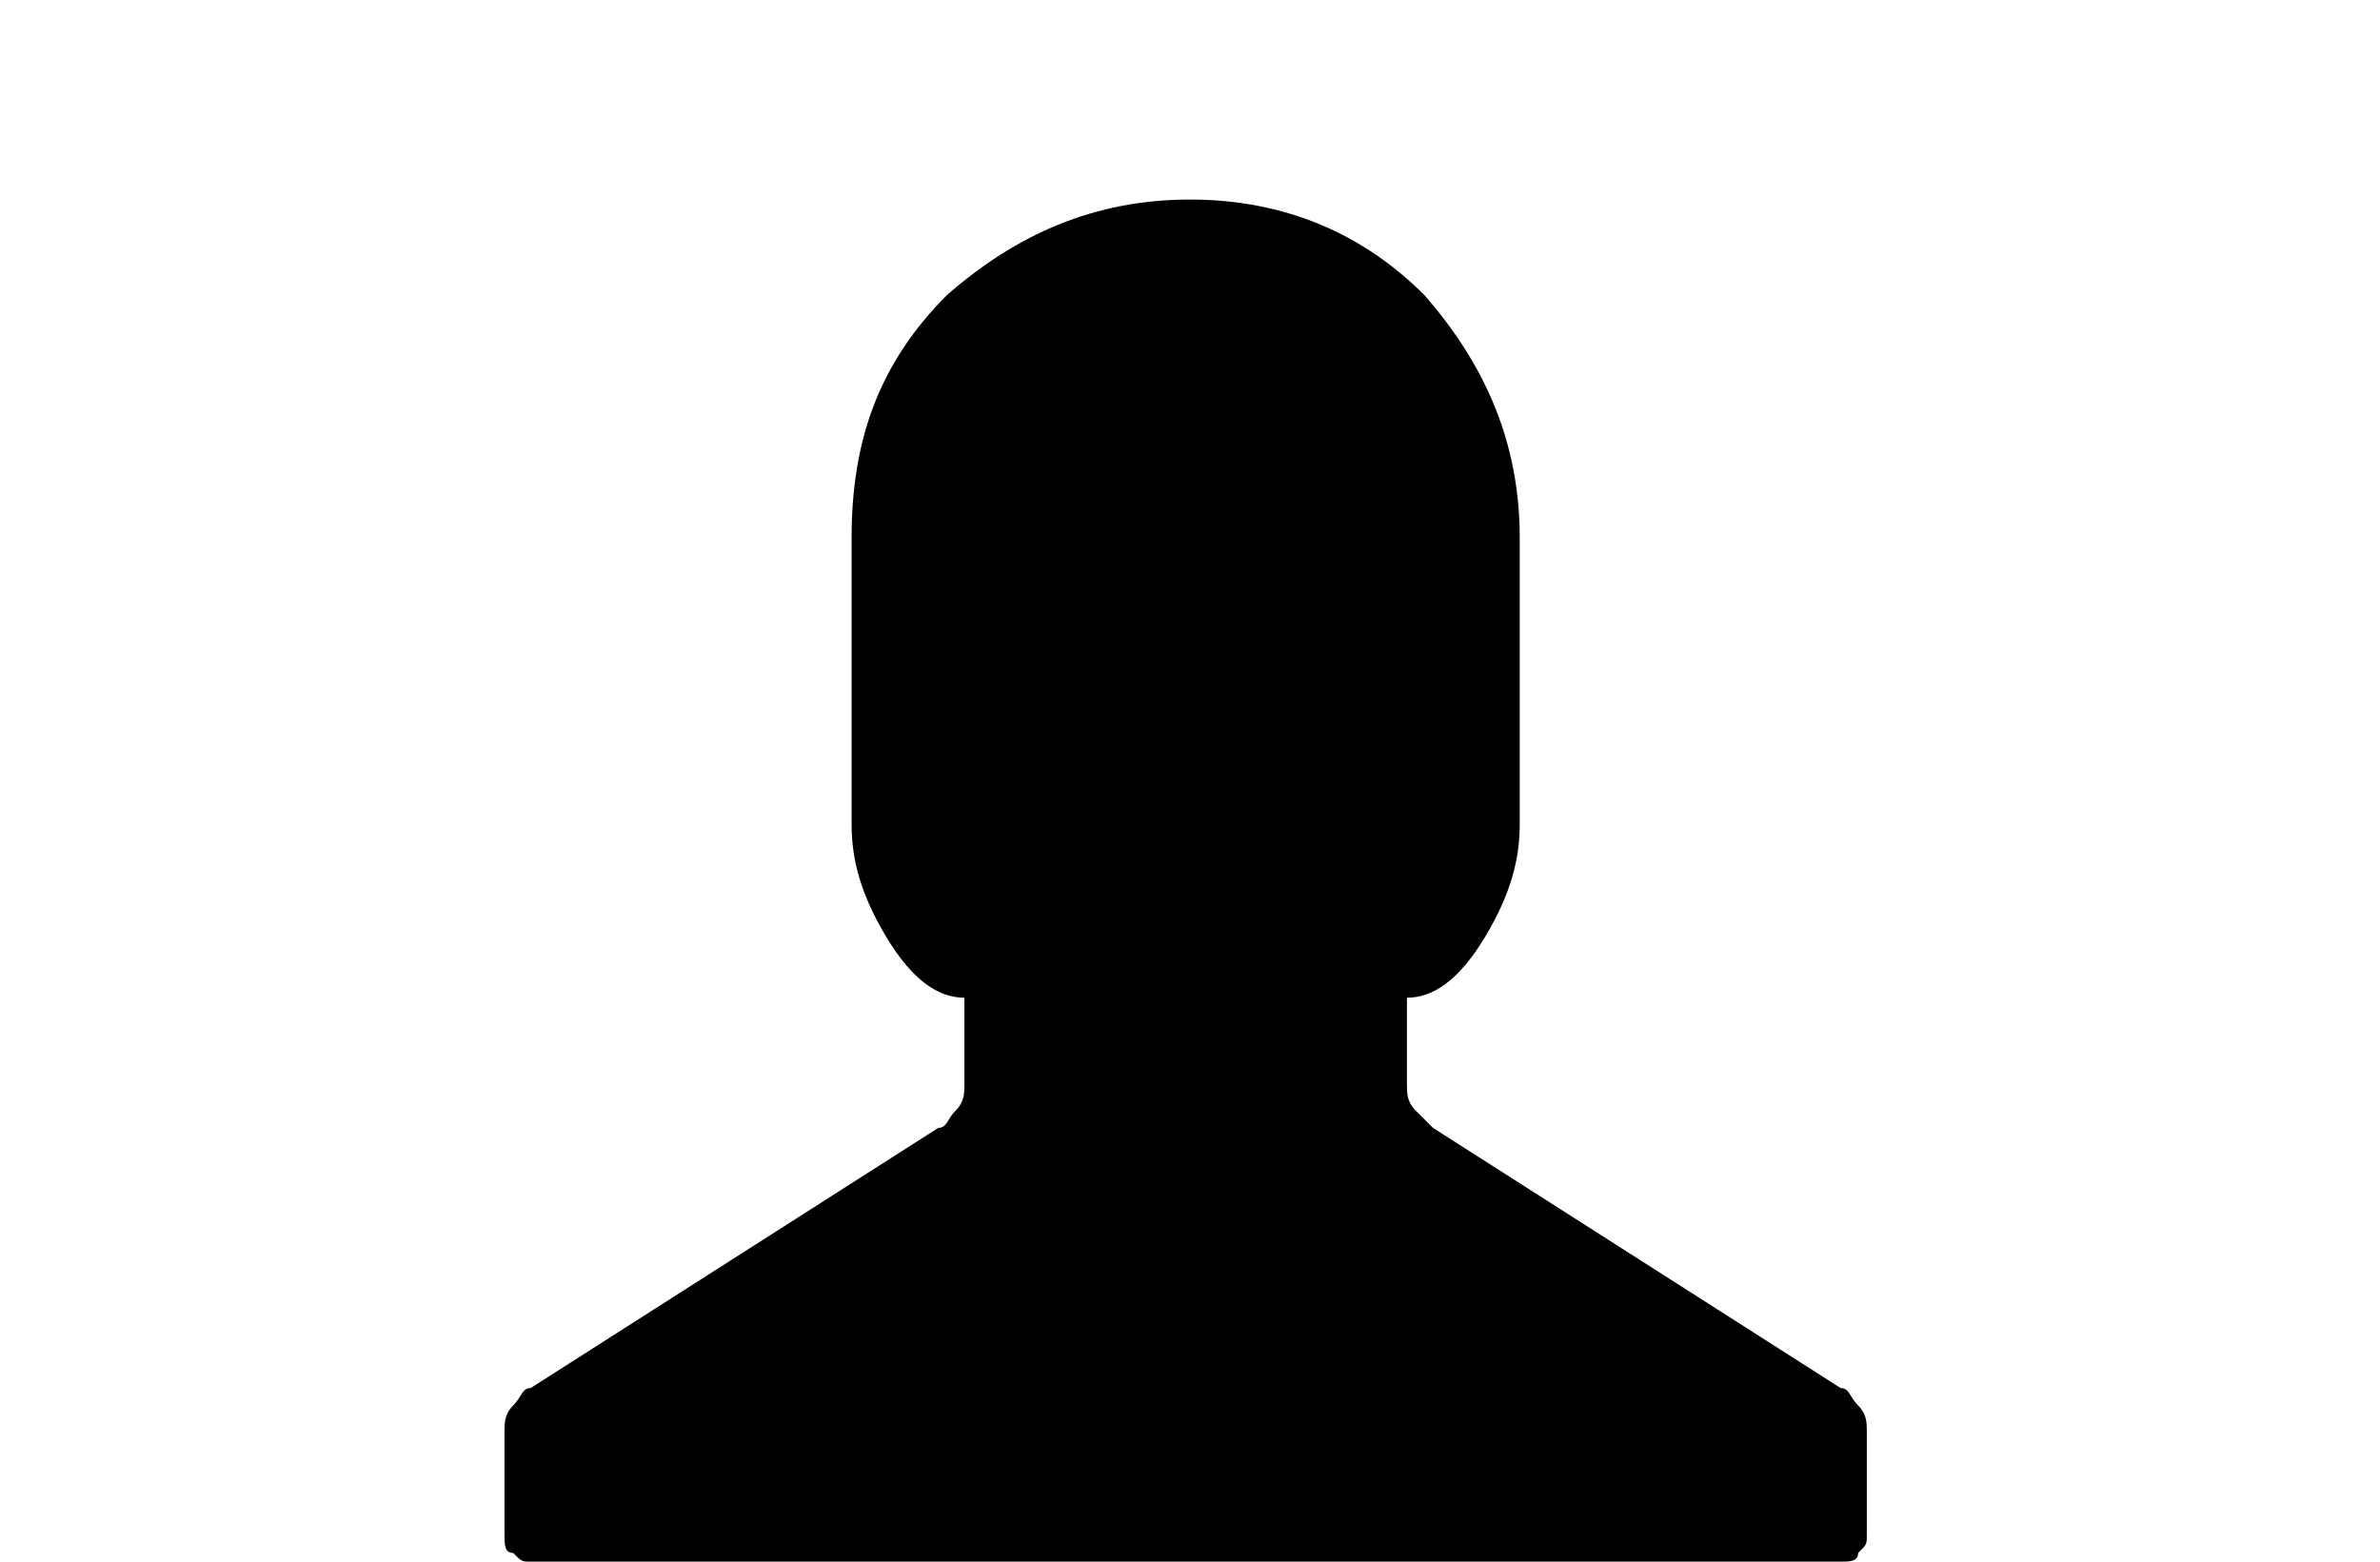
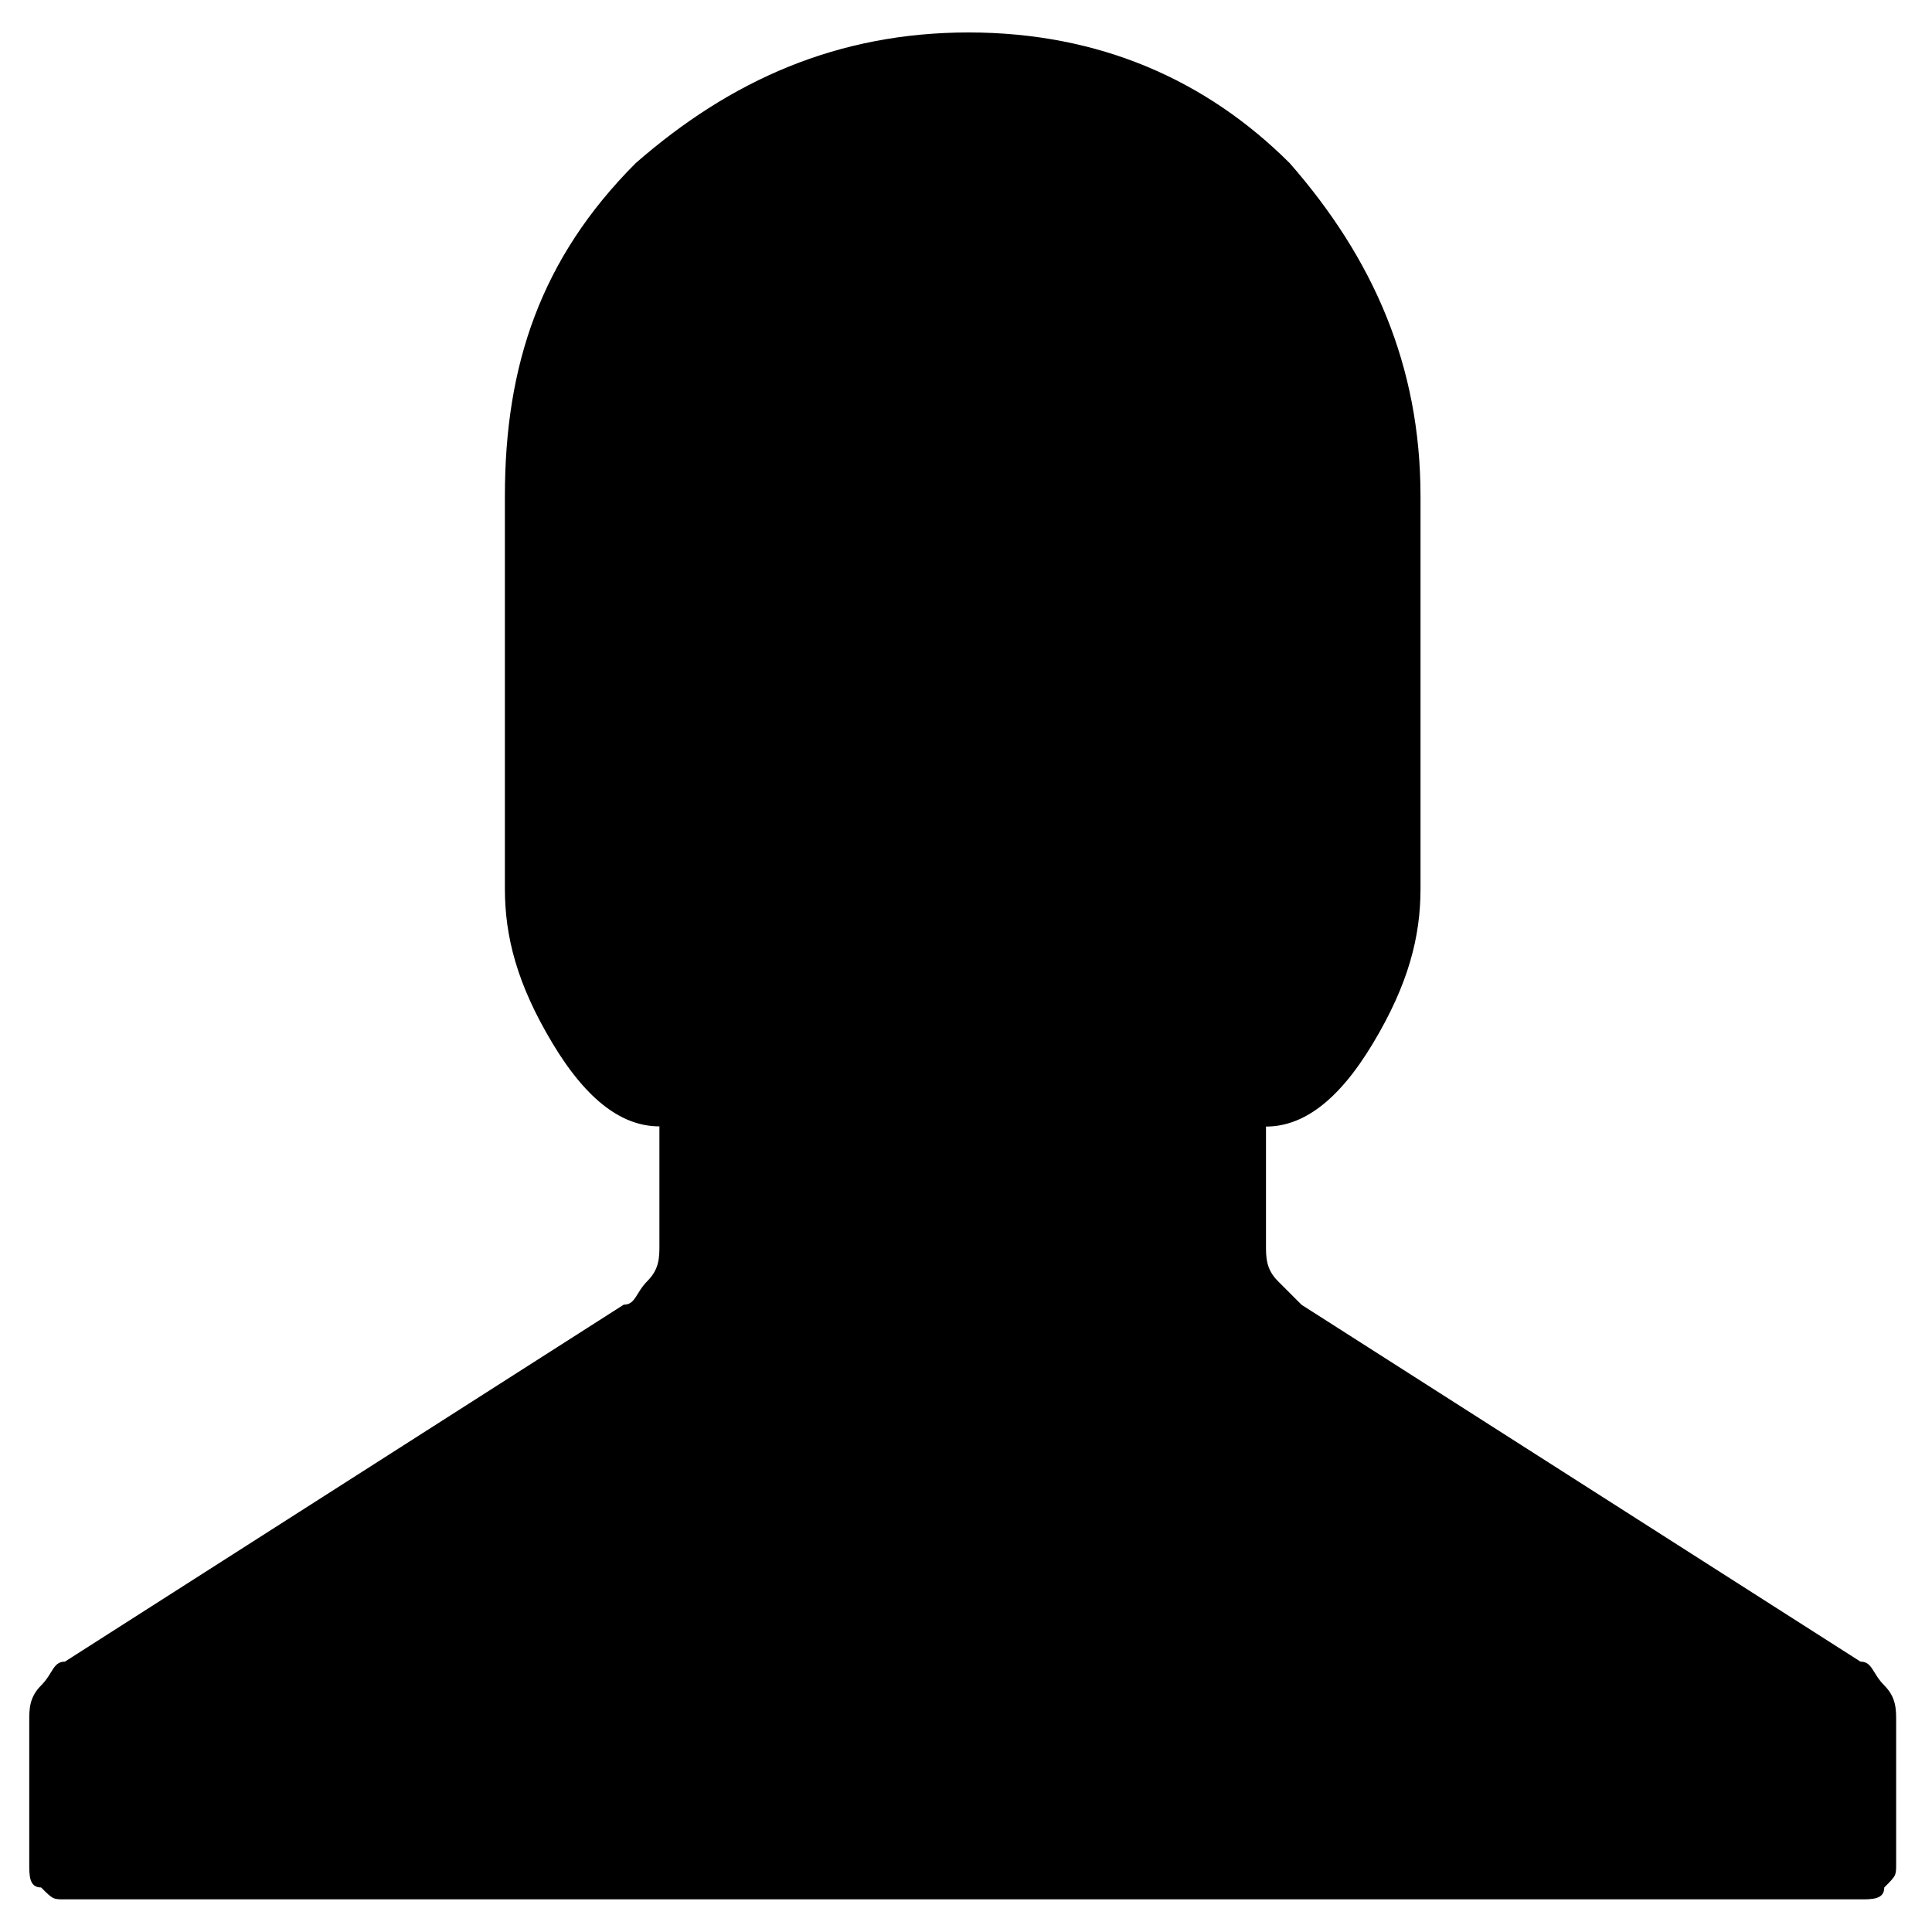
- <svg xmlns="http://www.w3.org/2000/svg" version="1.1" id="Layer_1" x="0px" y="0px" viewBox="0 490 960 630" enable-background="new 0 490 960 630" xml:space="preserve">
-   <path d="M480,570.5c-38.5,0-70,14-98,38.5c-28,28-38.5,59.5-38.5,98v115.5c0,14,3.5,28,14,45.5s21,24.5,31.5,24.5v35  c0,3.5,0,7-3.5,10.5s-3.5,7-7,7L214,1050c-3.5,0-3.5,3.5-7,7c-3.5,3.5-3.5,7-3.5,10.5v42c0,3.5,0,7,3.5,7c3.5,3.5,3.5,3.5,7,3.5  h528.5c3.5,0,7,0,7-3.5c3.5-3.5,3.5-3.5,3.5-7v-42c0-3.5,0-7-3.5-10.5c-3.5-3.5-3.5-7-7-7L578,945c-3.5-3.5-3.5-3.5-7-7  c-3.5-3.5-3.5-7-3.5-10.5v-35c10.5,0,21-7,31.5-24.5c10.5-17.5,14-31.5,14-45.5V707c0-38.5-14-70-38.5-98  C550,584.5,518.5,570.5,480,570.5z" />
+ <svg xmlns="http://www.w3.org/2000/svg" version="1.1" id="Layer_1" x="0px" y="0px" viewBox="0 0 1024 1024" style="enable-background:new 0 0 1024 1024;" xml:space="preserve">
+   <path d="M513.4,17.2c-69.3,0-126.1,25.2-176.5,69.3C286.5,137,267.6,193.7,267.6,263v208c0,25.2,6.3,50.4,25.2,81.9  s37.8,44.1,56.7,44.1v63c0,6.3,0,12.6-6.3,18.9s-6.3,12.6-12.6,12.6L34.4,880.7c-6.3,0-6.3,6.3-12.6,12.6s-6.3,12.6-6.3,18.9v75.6  c0,6.3,0,12.6,6.3,12.6c6.3,6.3,6.3,6.3,12.6,6.3h951.7c6.3,0,12.6,0,12.6-6.3c6.3-6.3,6.3-6.3,6.3-12.6v-75.6  c0-6.3,0-12.6-6.3-18.9s-6.3-12.6-12.6-12.6L689.9,691.6c-6.3-6.3-6.3-6.3-12.6-12.6s-6.3-12.6-6.3-18.9v-63  c18.9,0,37.8-12.6,56.7-44.1c18.9-31.5,25.2-56.7,25.2-81.9V263c0-69.3-25.2-126.1-69.3-176.5C639.5,42.5,582.7,17.2,513.4,17.2z" />
</svg>
